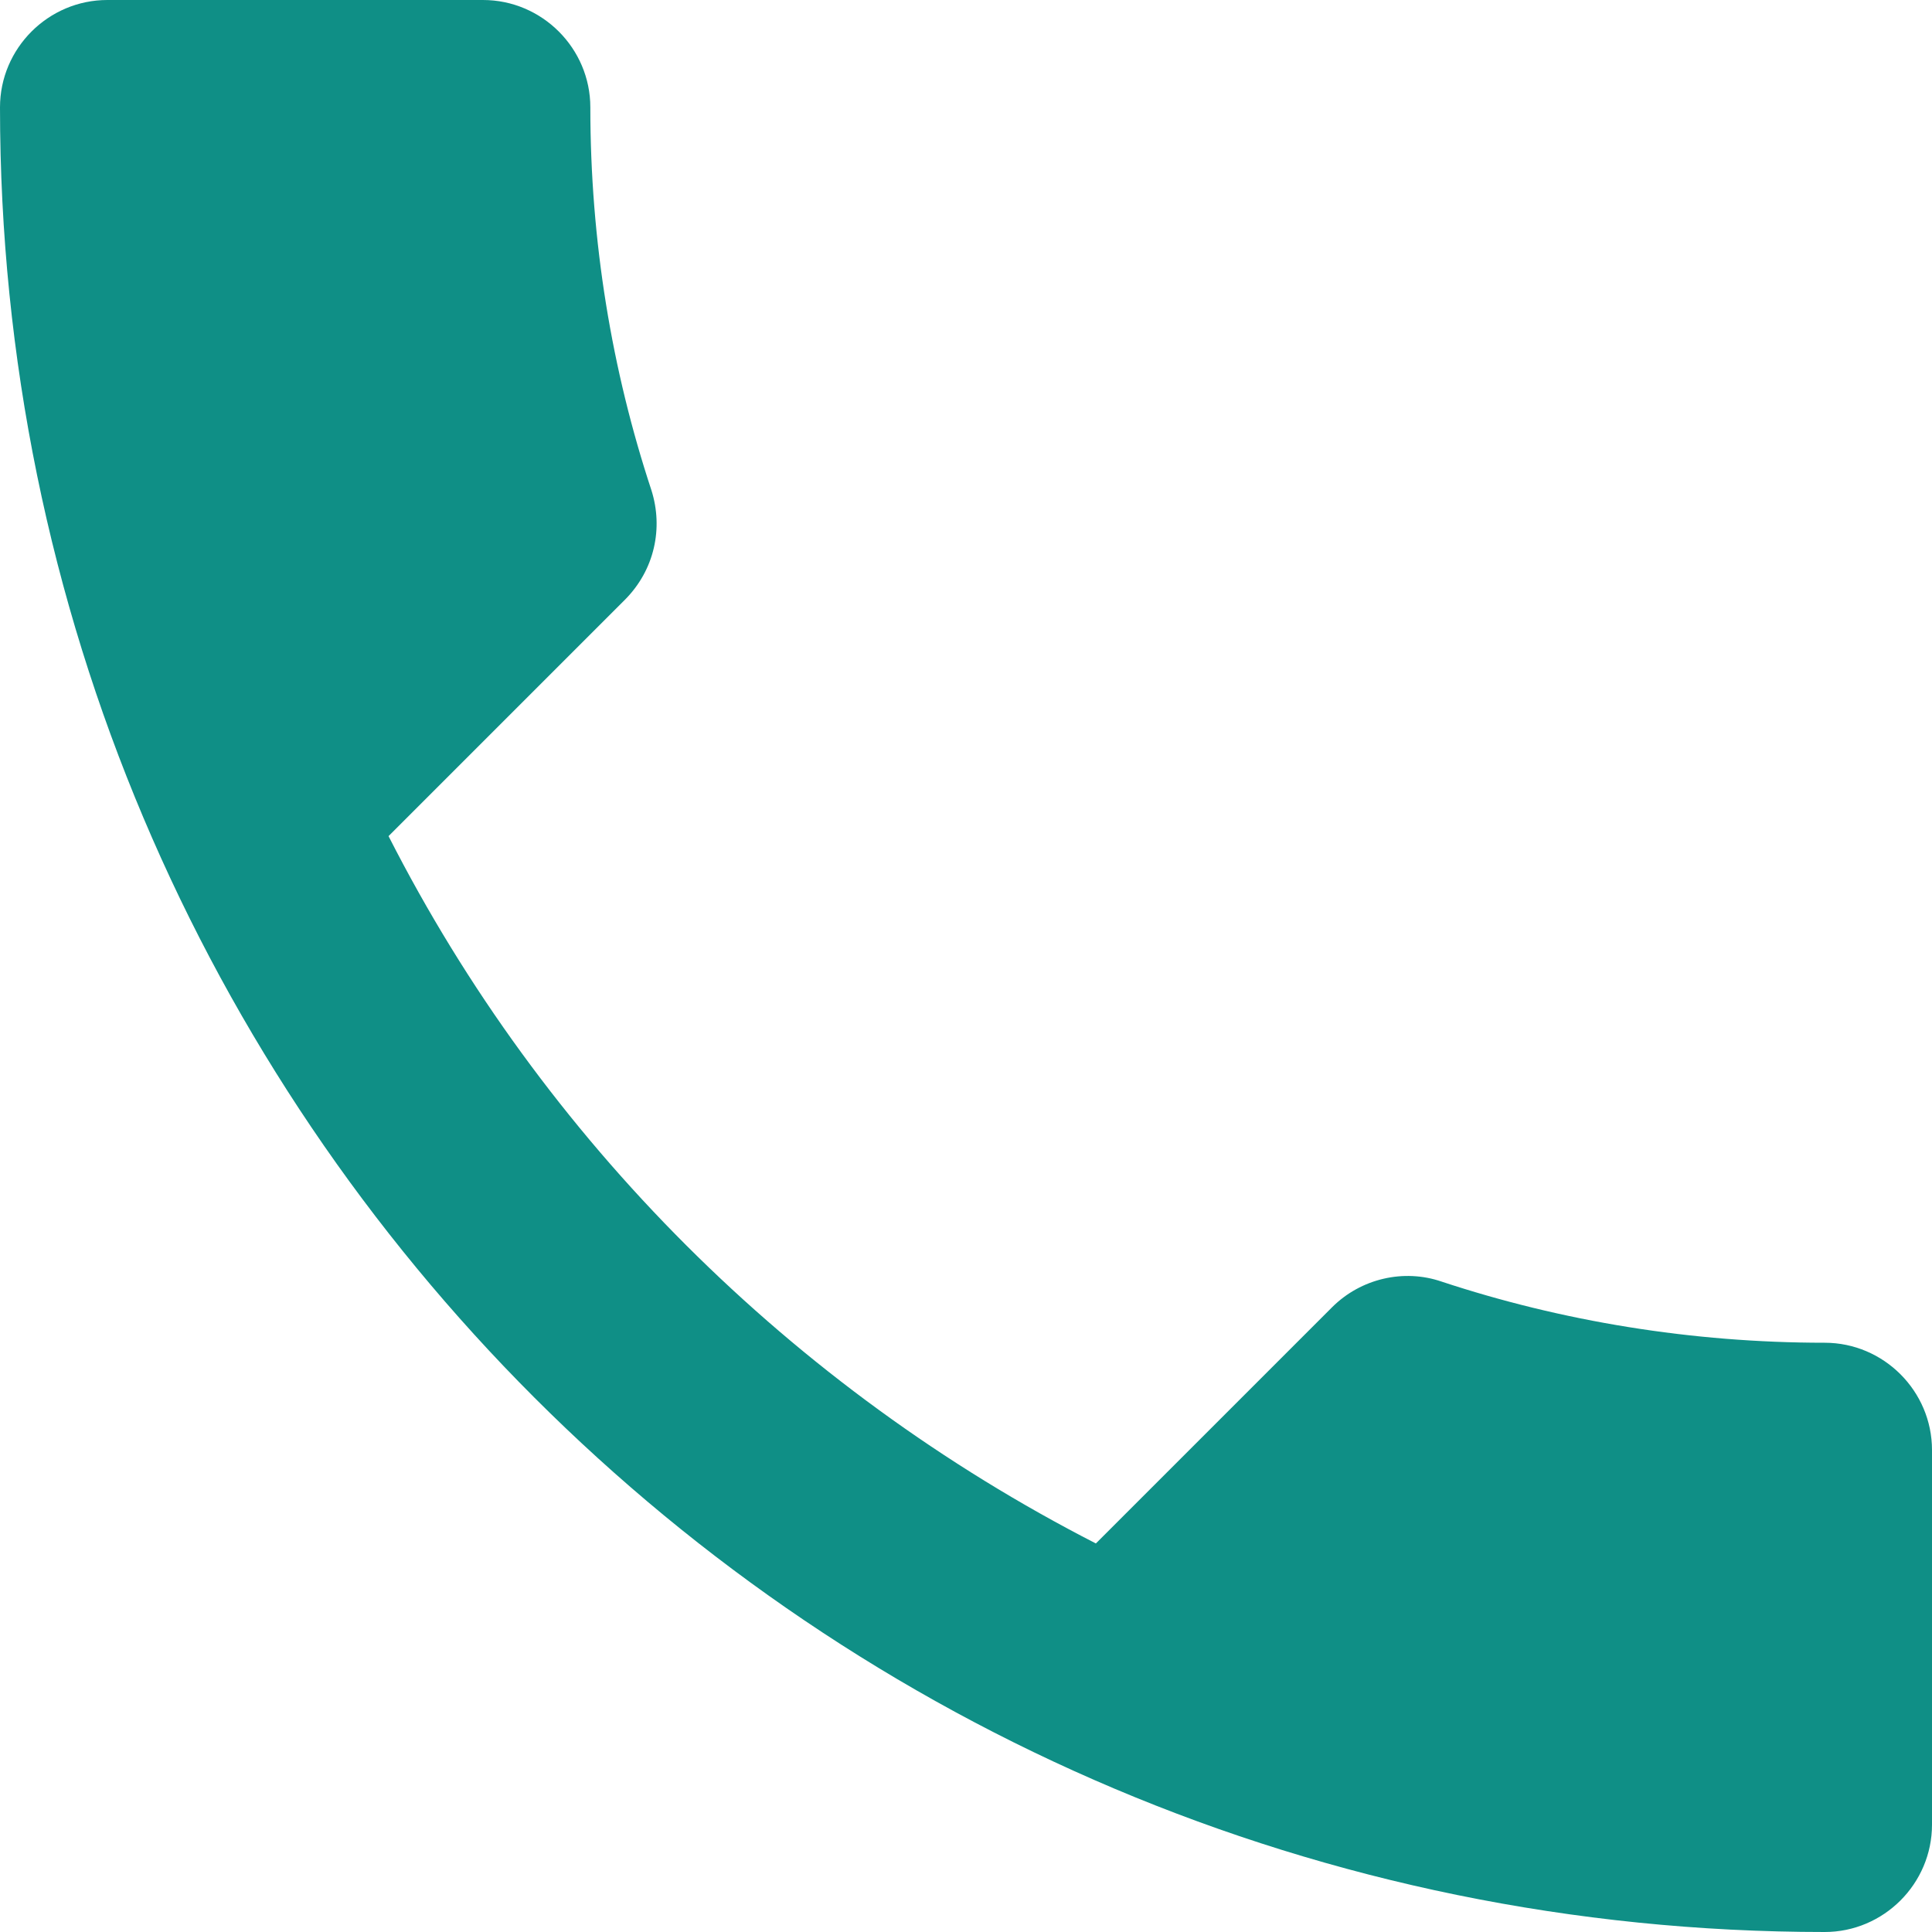
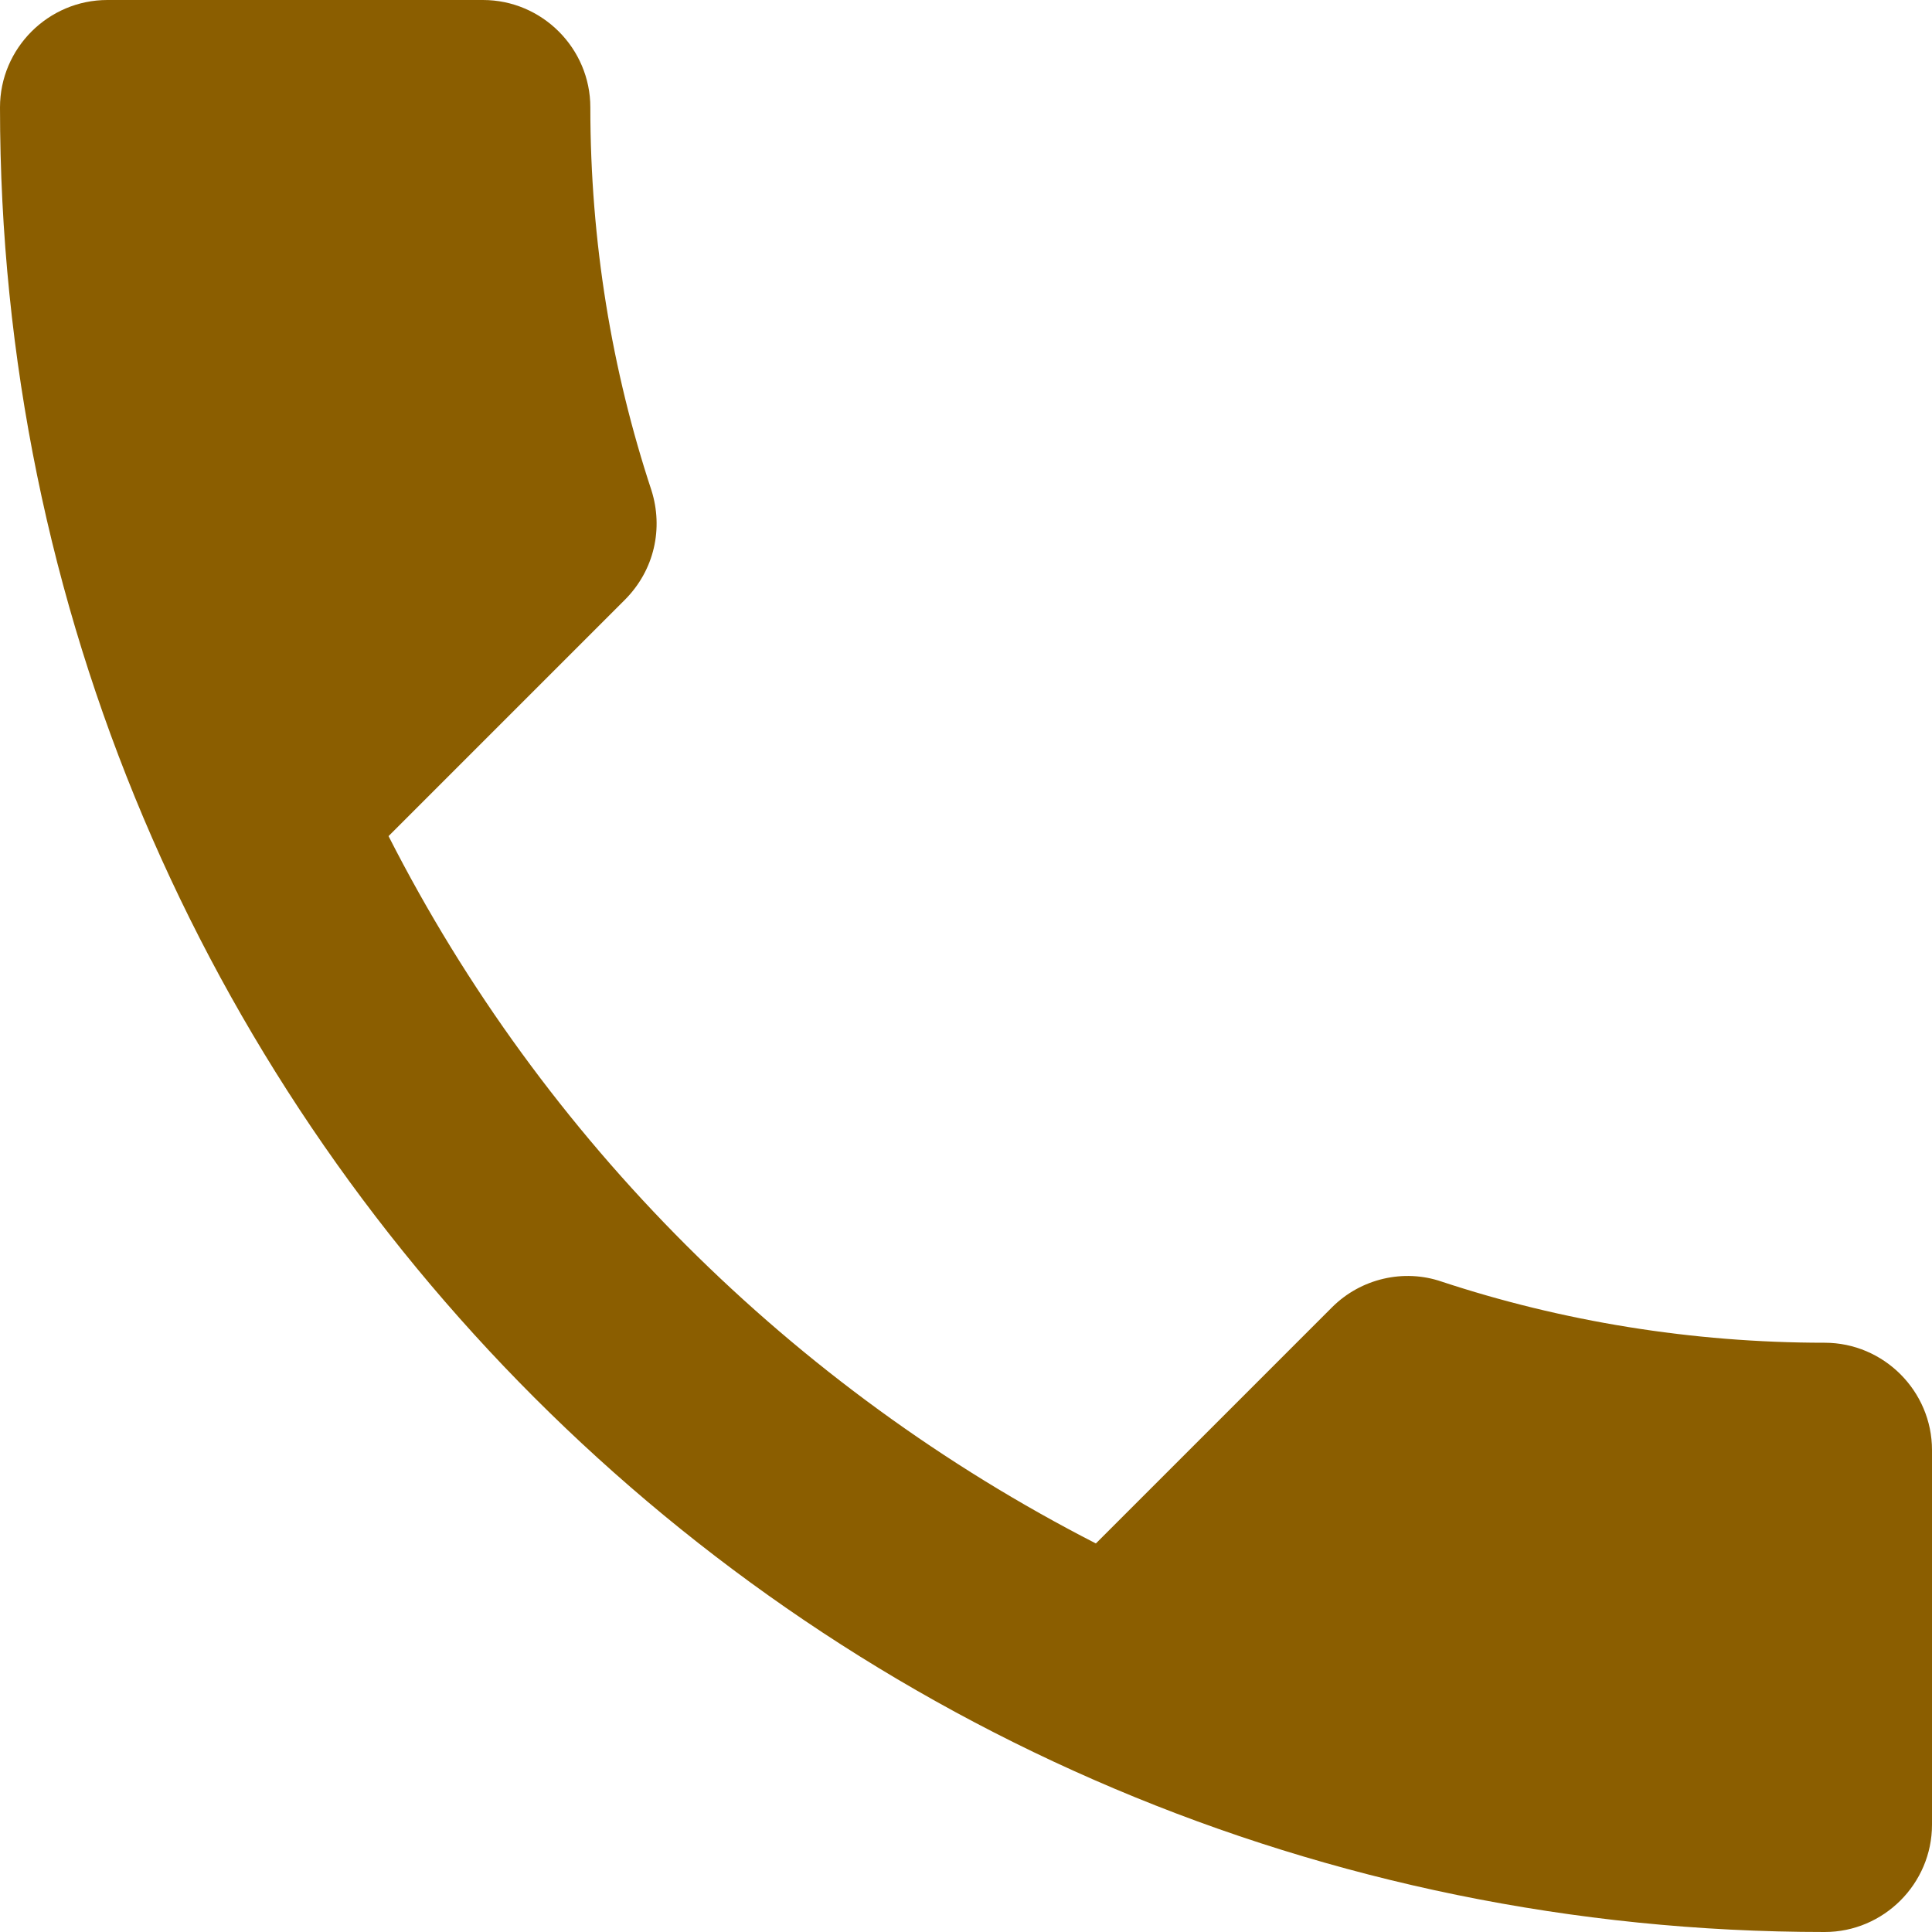
<svg xmlns="http://www.w3.org/2000/svg" width="18" height="18" viewBox="0 0 18 18" fill="none">
-   <path d="M3.62 7.79C5.06 10.62 7.38 12.93 10.21 14.38L12.41 12.18C12.68 11.91 13.08 11.82 13.43 11.94C14.55 12.31 15.76 12.51 17 12.51C17.55 12.51 18 12.96 18 13.51V17C18 17.55 17.55 18 17 18C7.61 18 0 10.39 0 1C0 0.45 0.45 0 1 0H4.5C5.05 0 5.5 0.45 5.5 1C5.5 2.25 5.7 3.45 6.07 4.57C6.18 4.92 6.1 5.31 5.82 5.59L3.62 7.79Z" fill="#0F8F86" />
+   <path d="M3.62 7.79C5.06 10.62 7.38 12.93 10.21 14.38L12.41 12.18C12.68 11.91 13.08 11.82 13.43 11.94C14.55 12.31 15.76 12.51 17 12.51C17.55 12.51 18 12.96 18 13.51V17C18 17.55 17.55 18 17 18C7.61 18 0 10.39 0 1C0 0.45 0.45 0 1 0H4.5C5.05 0 5.5 0.45 5.5 1C5.5 2.25 5.7 3.45 6.07 4.57C6.18 4.92 6.1 5.31 5.82 5.59L3.62 7.79Z" fill="#8B5E00" />
</svg>
